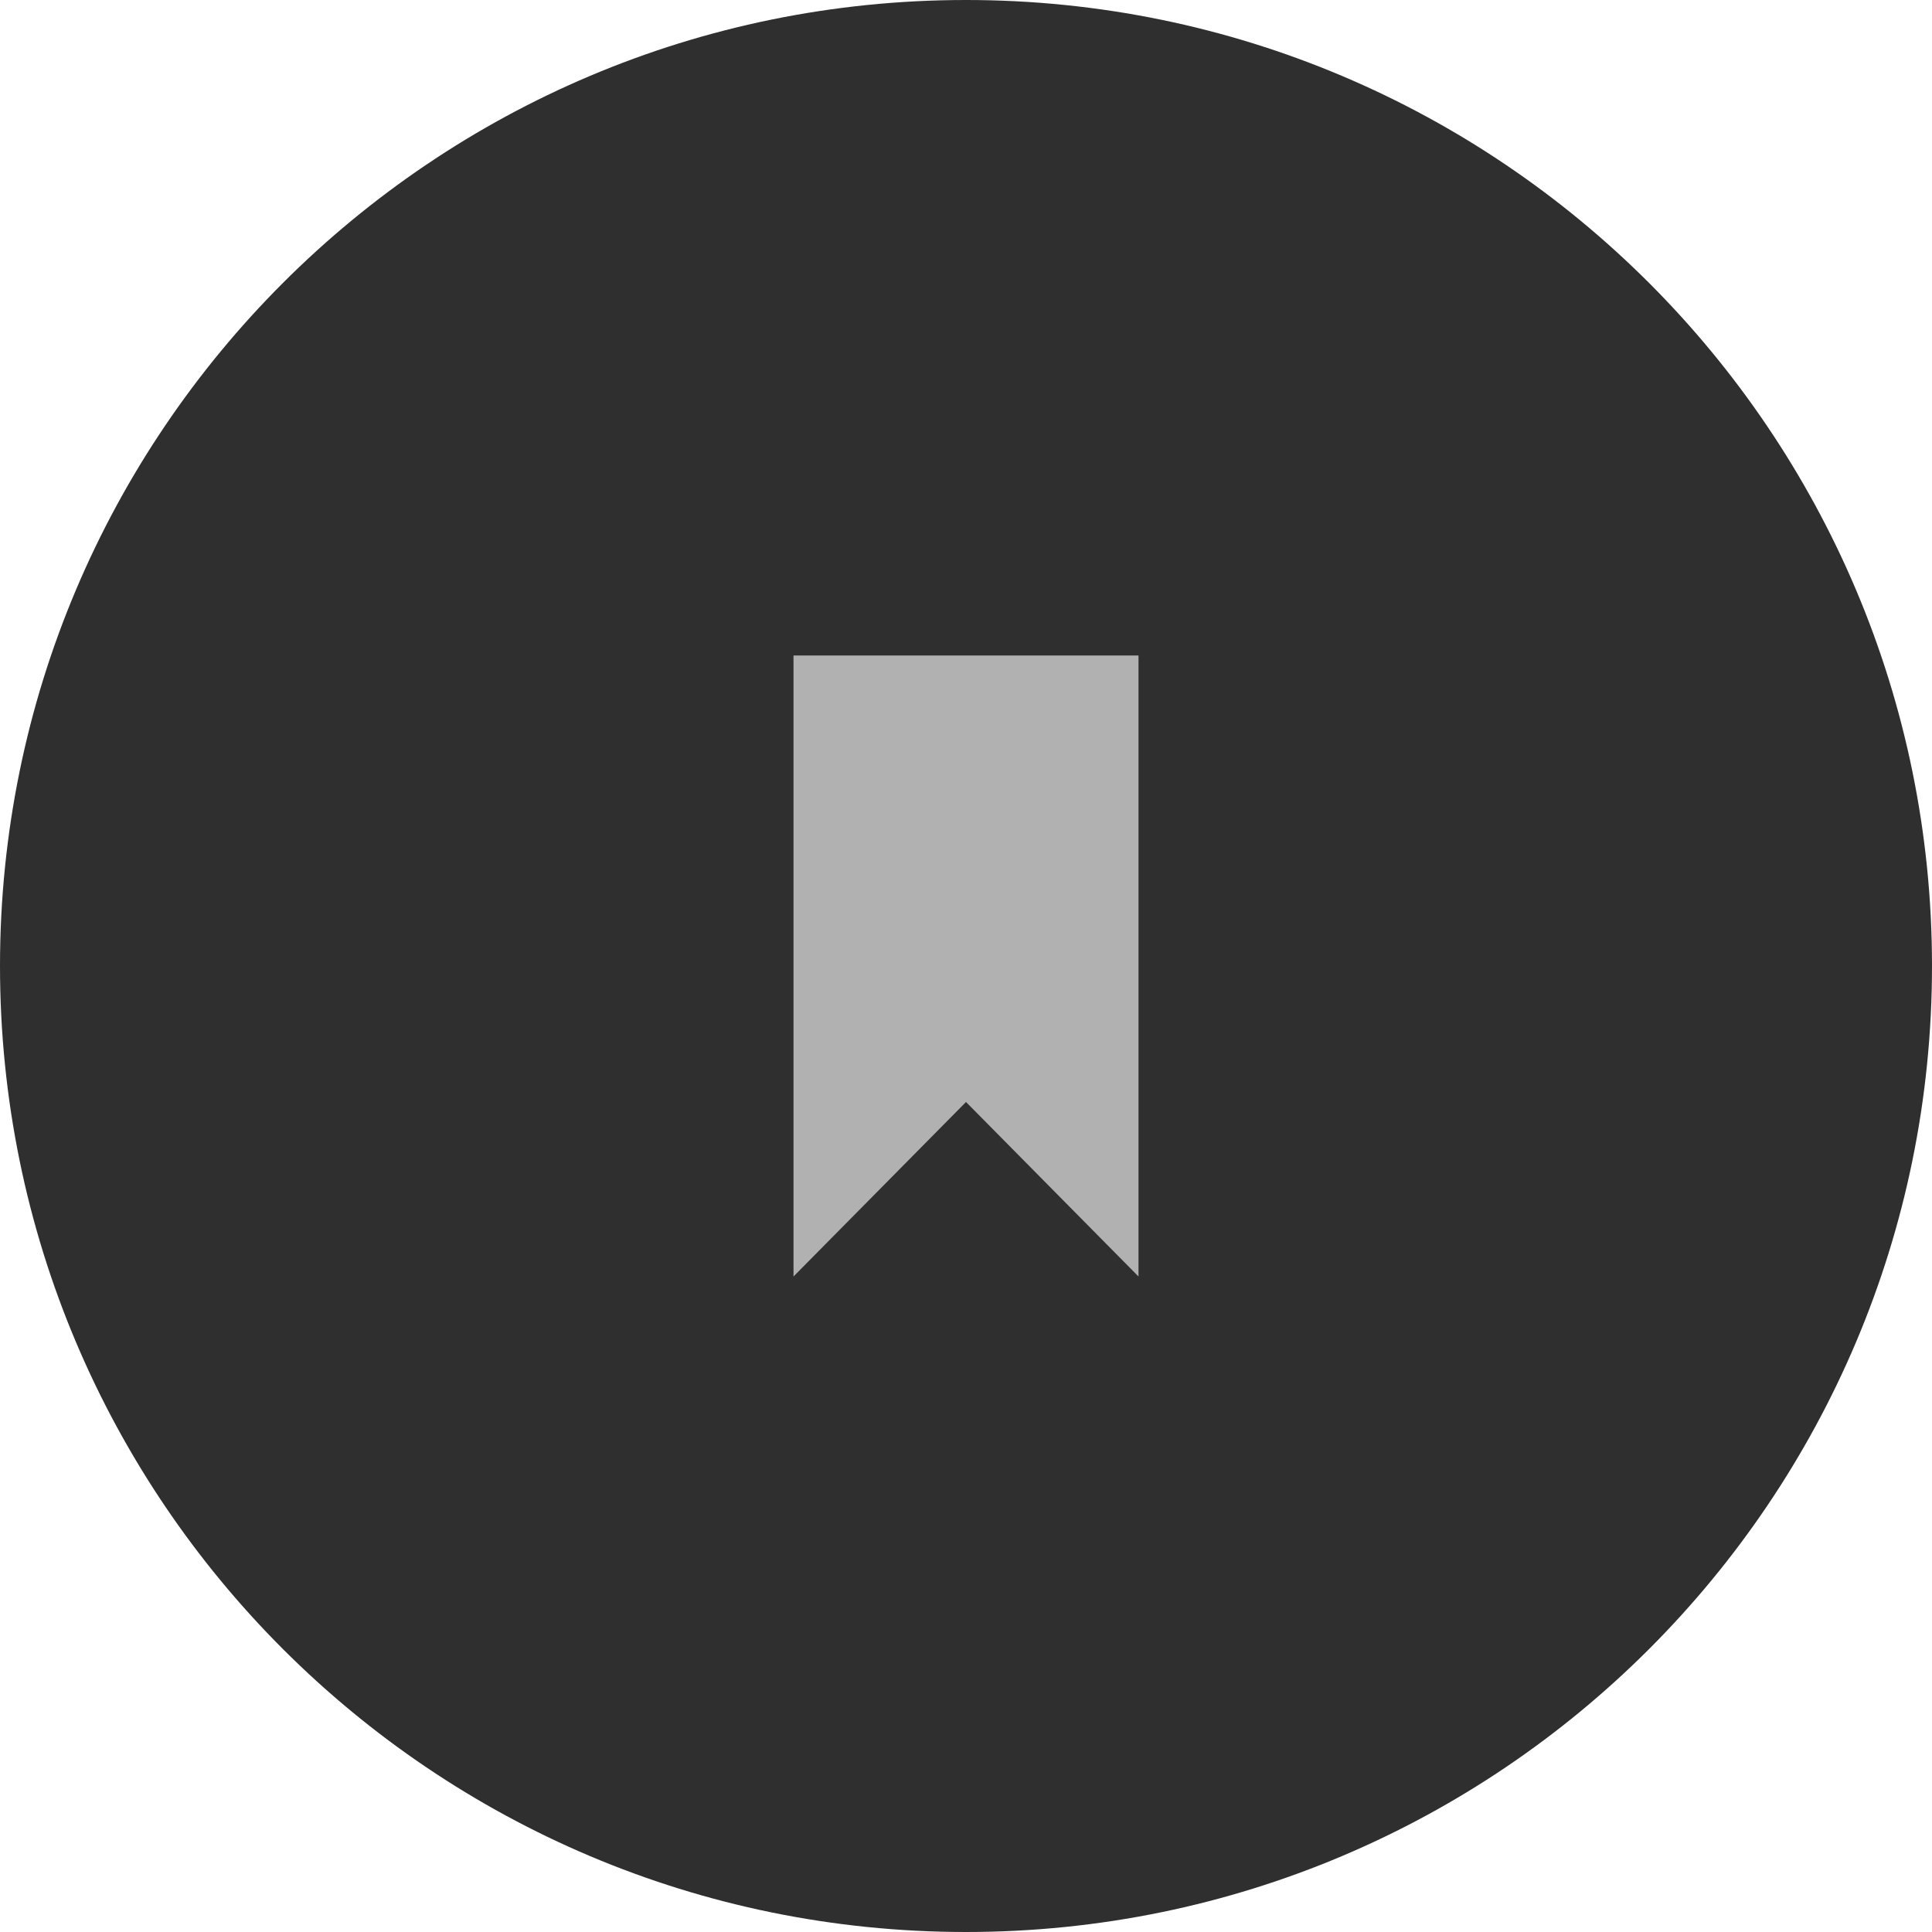
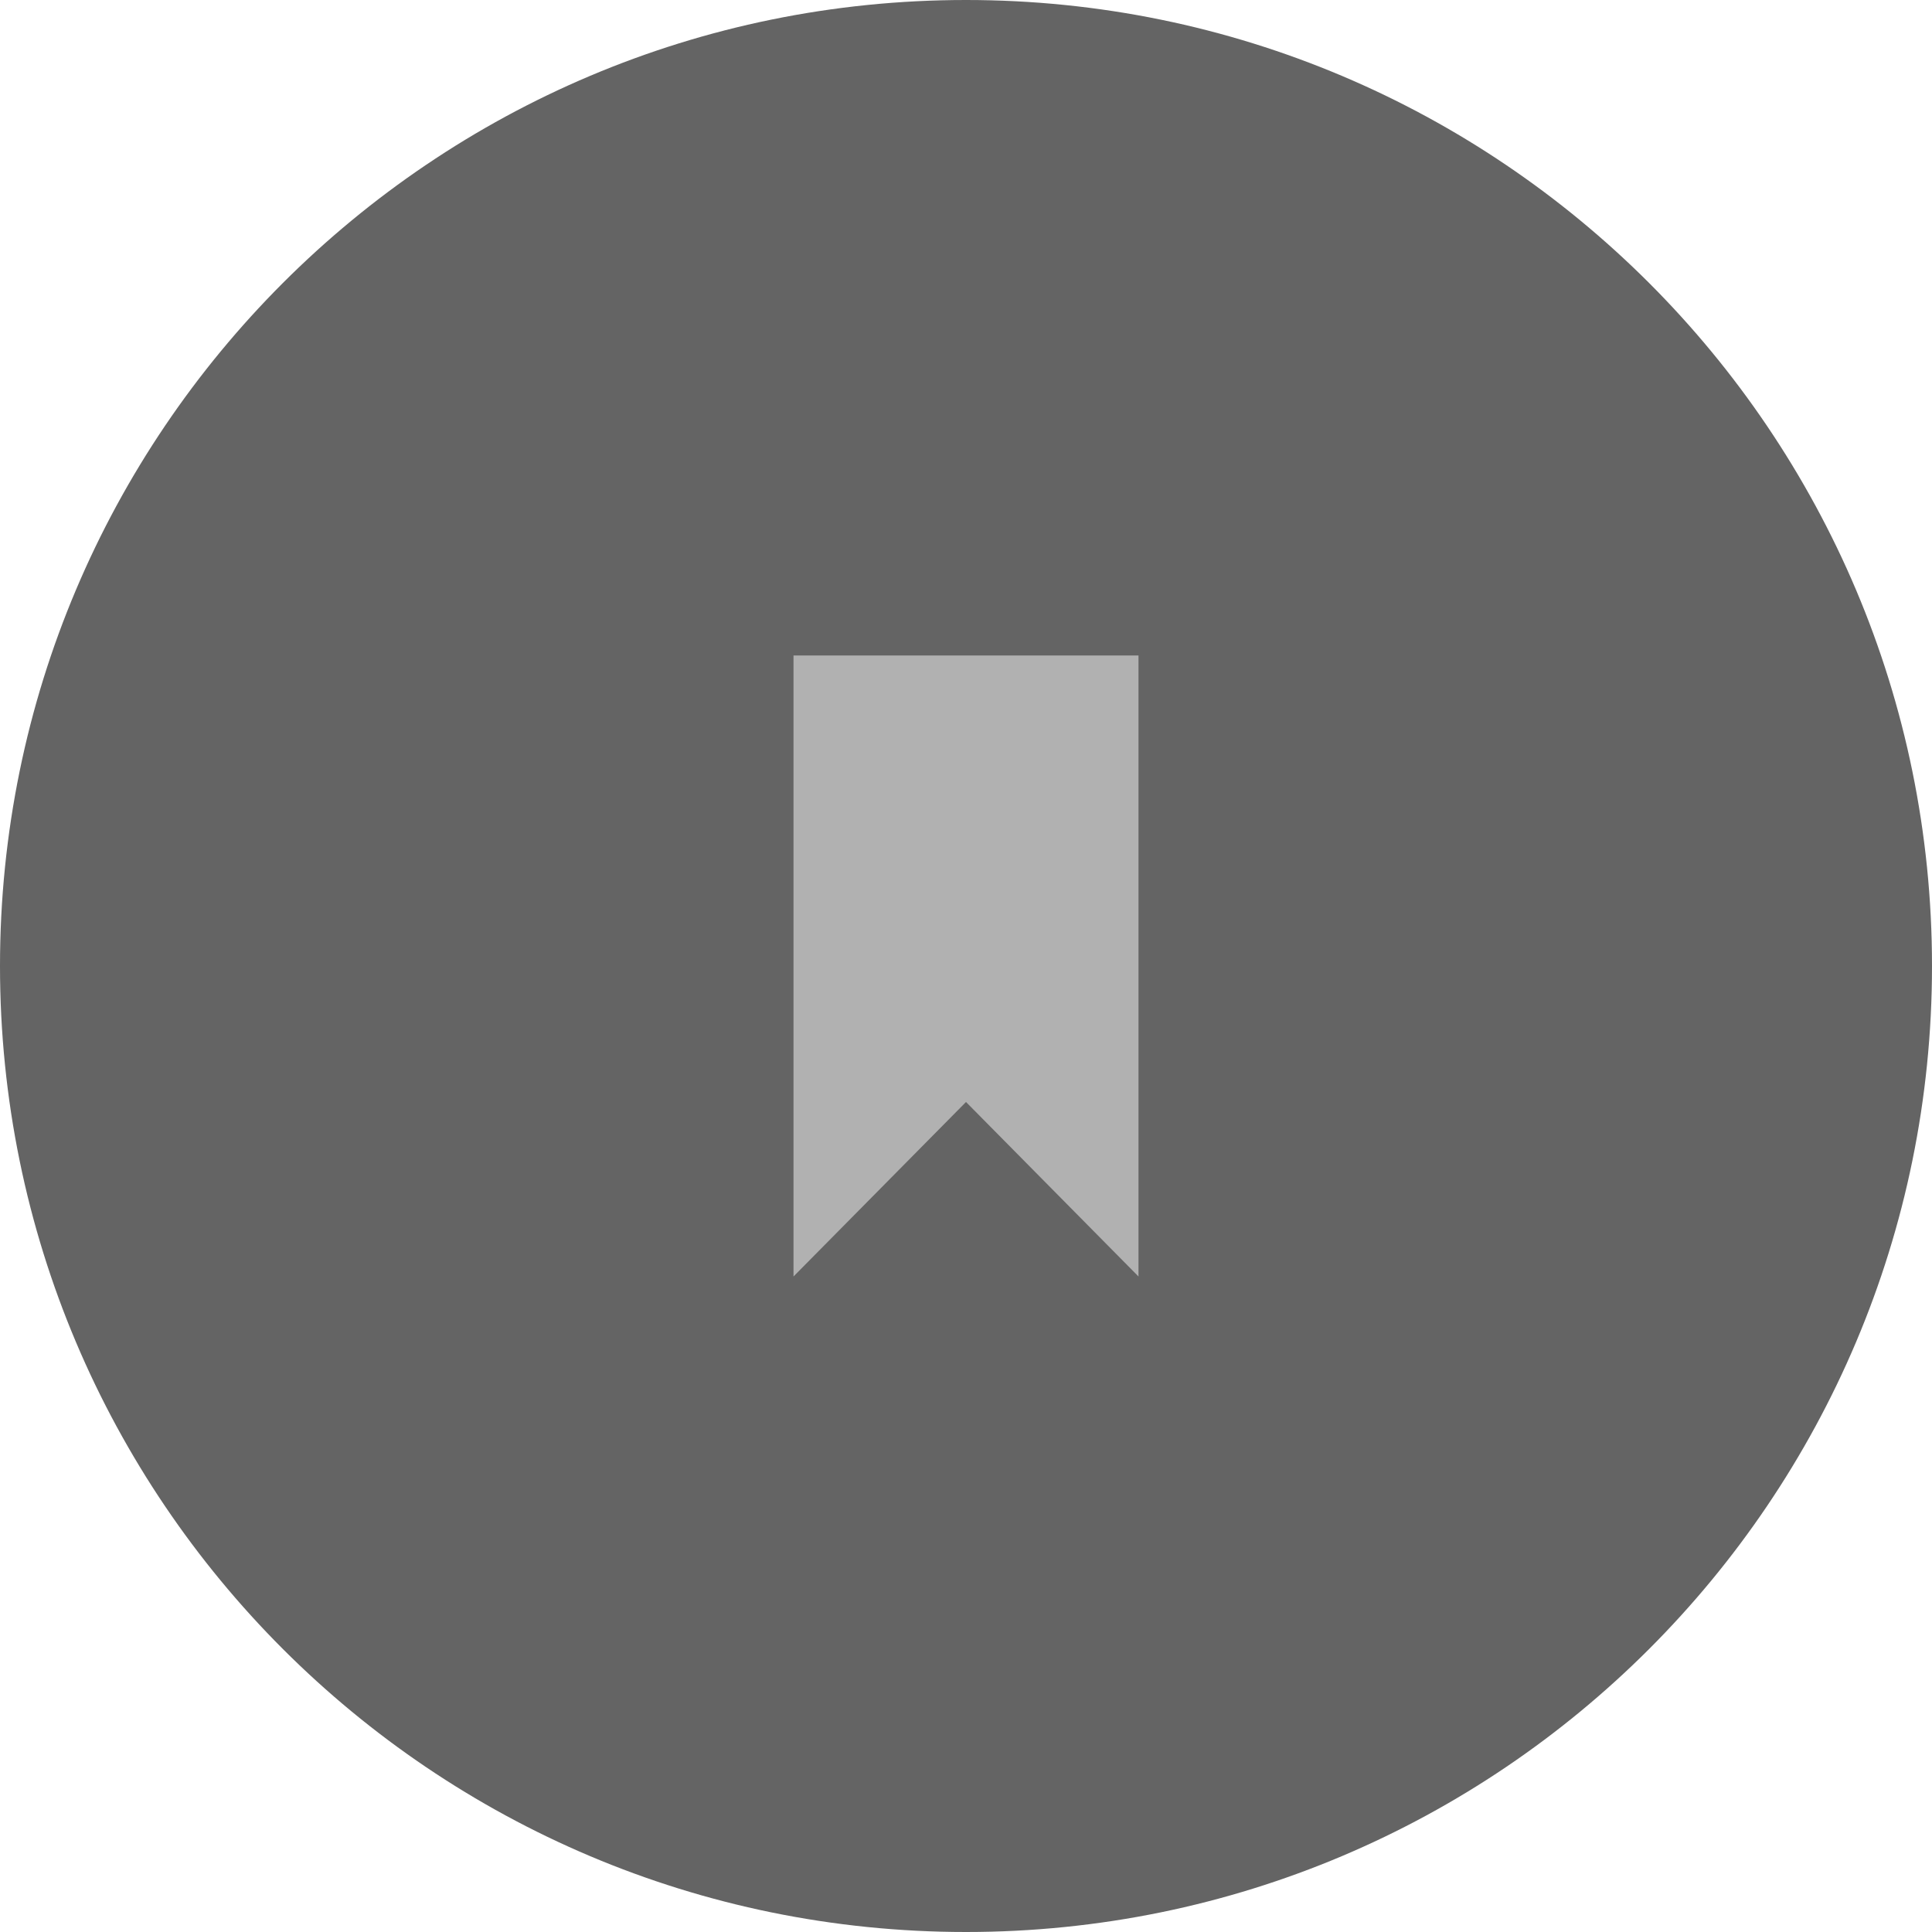
<svg xmlns="http://www.w3.org/2000/svg" width="56" height="56">
  <g fill="none" fill-rule="evenodd">
-     <circle fill="#2F2F2F" cx="28" cy="28" r="28" />
+     <circle fill="#646464" cx="28" cy="28" r="28" />
    <path fill="#B1B1B1" d="M23 19v18l5-5.058L33 37V19z" />
  </g>
</svg>
